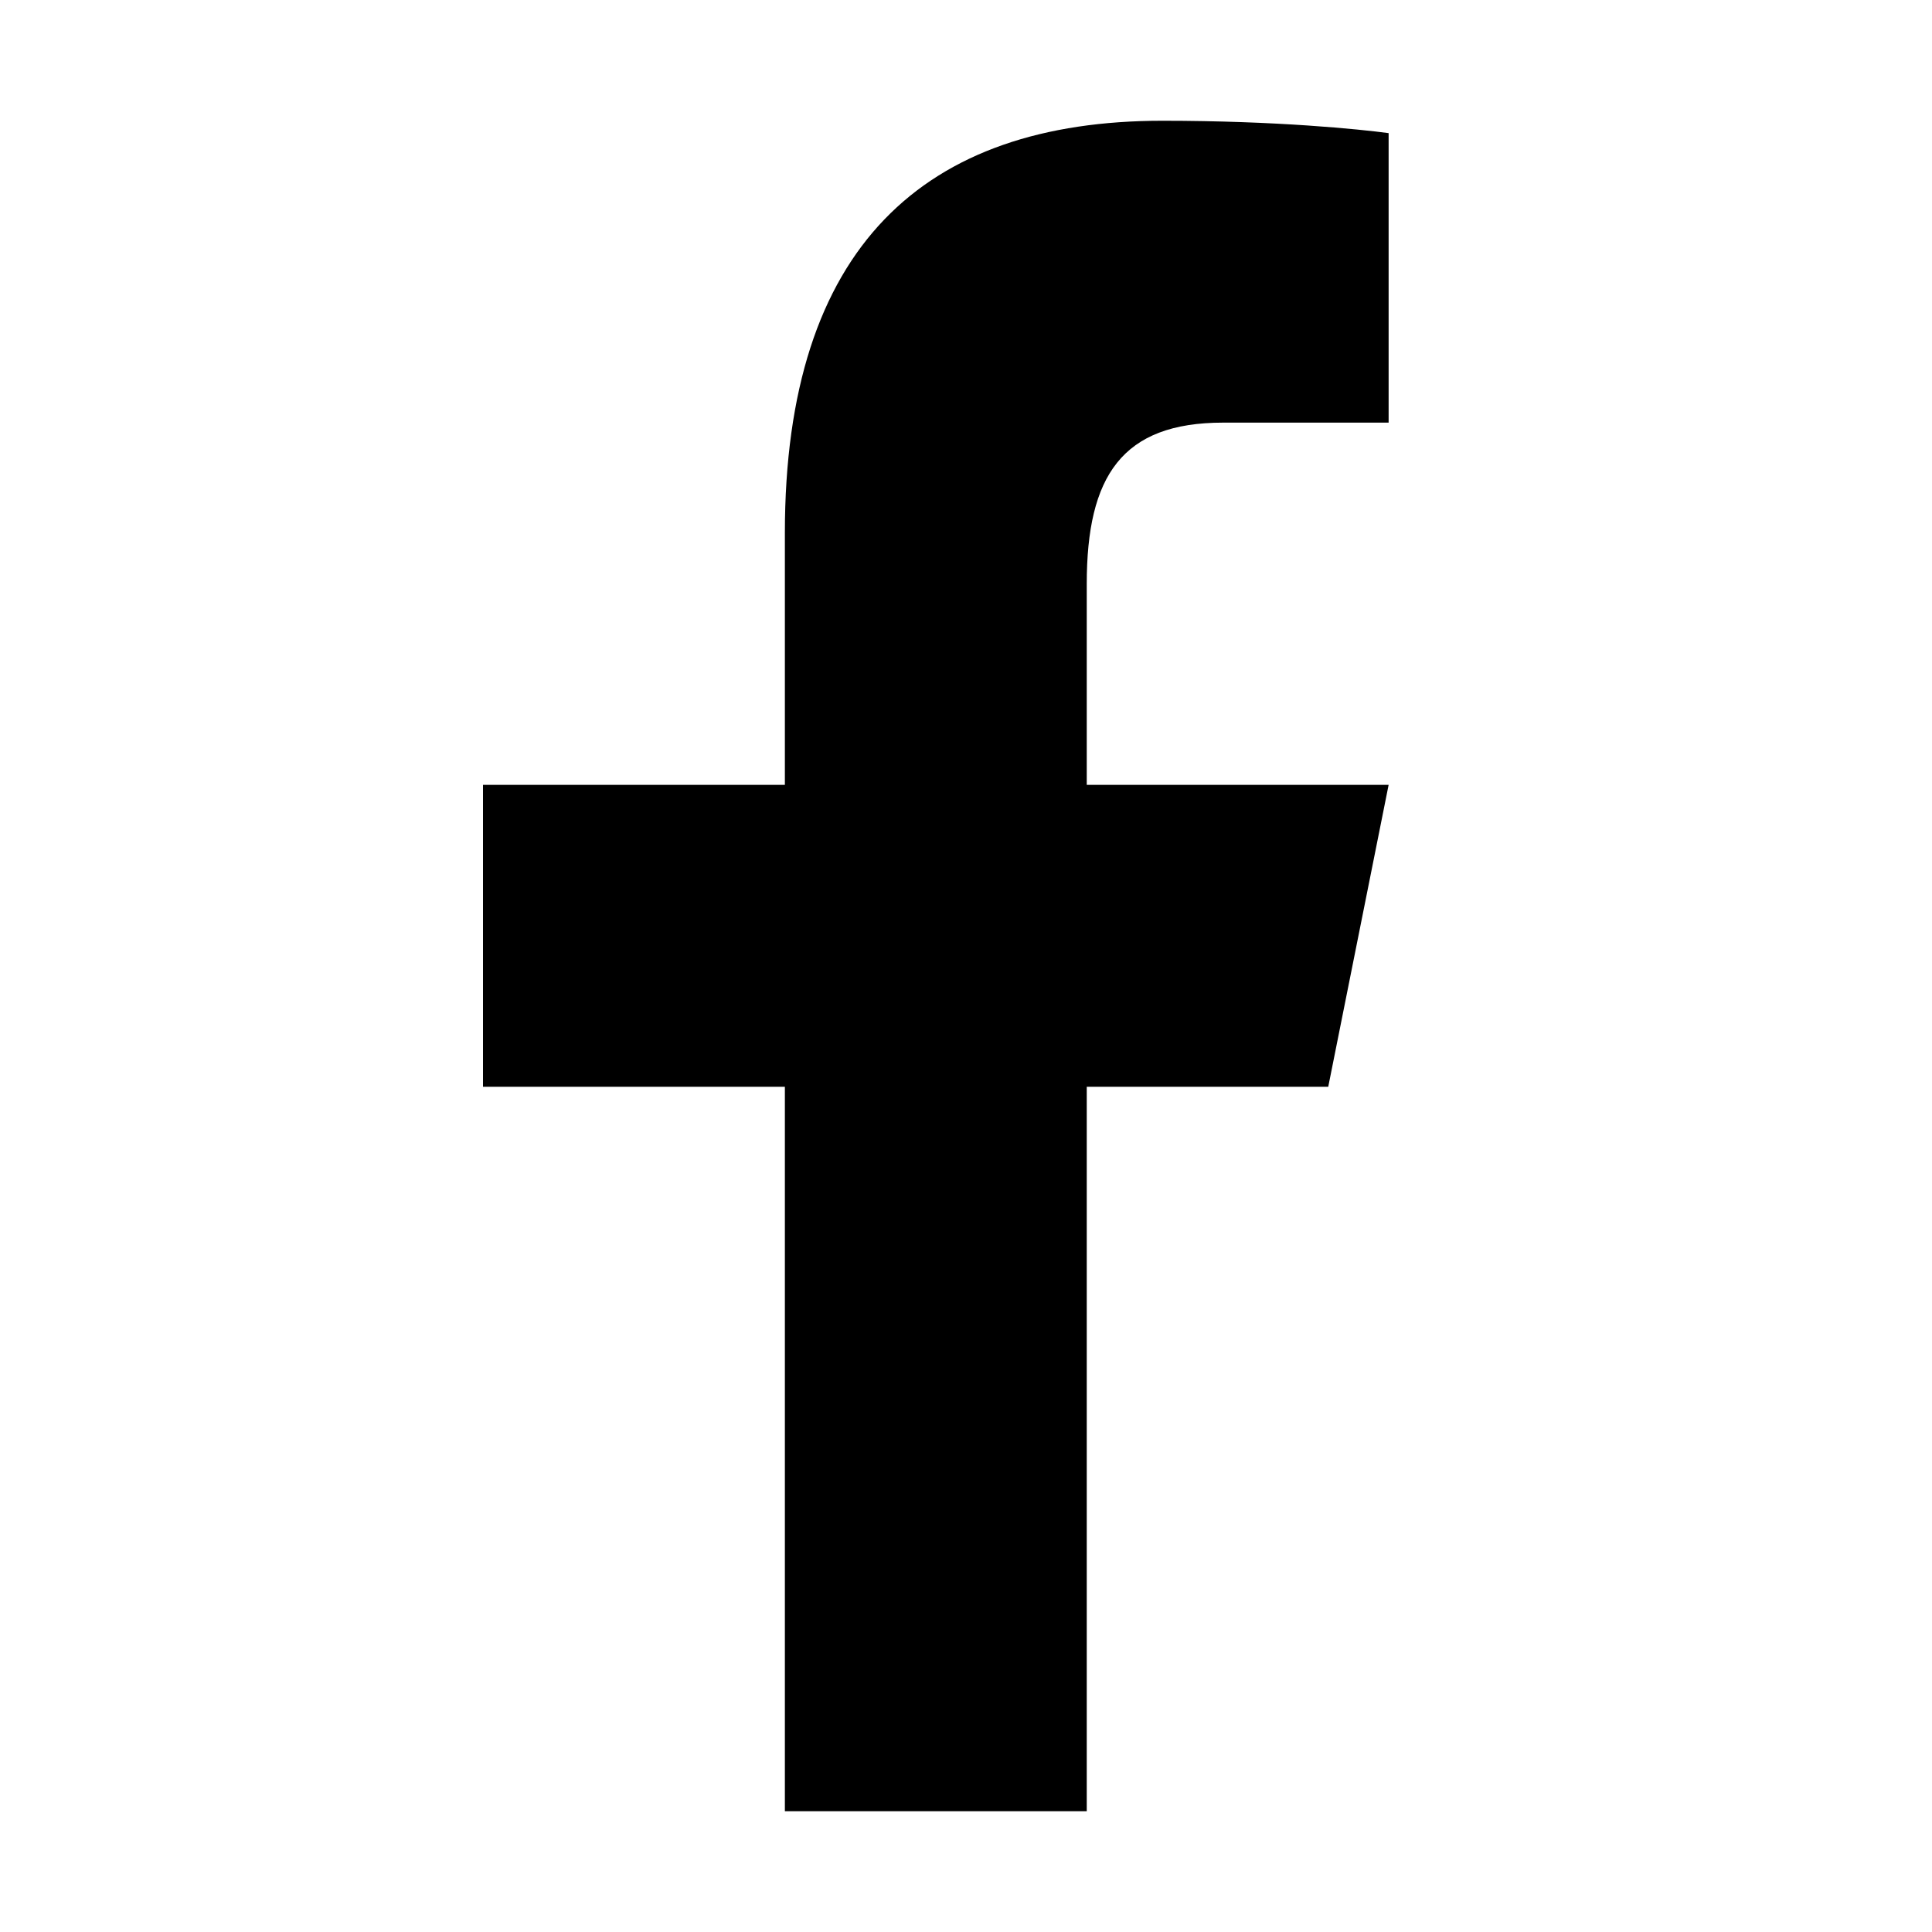
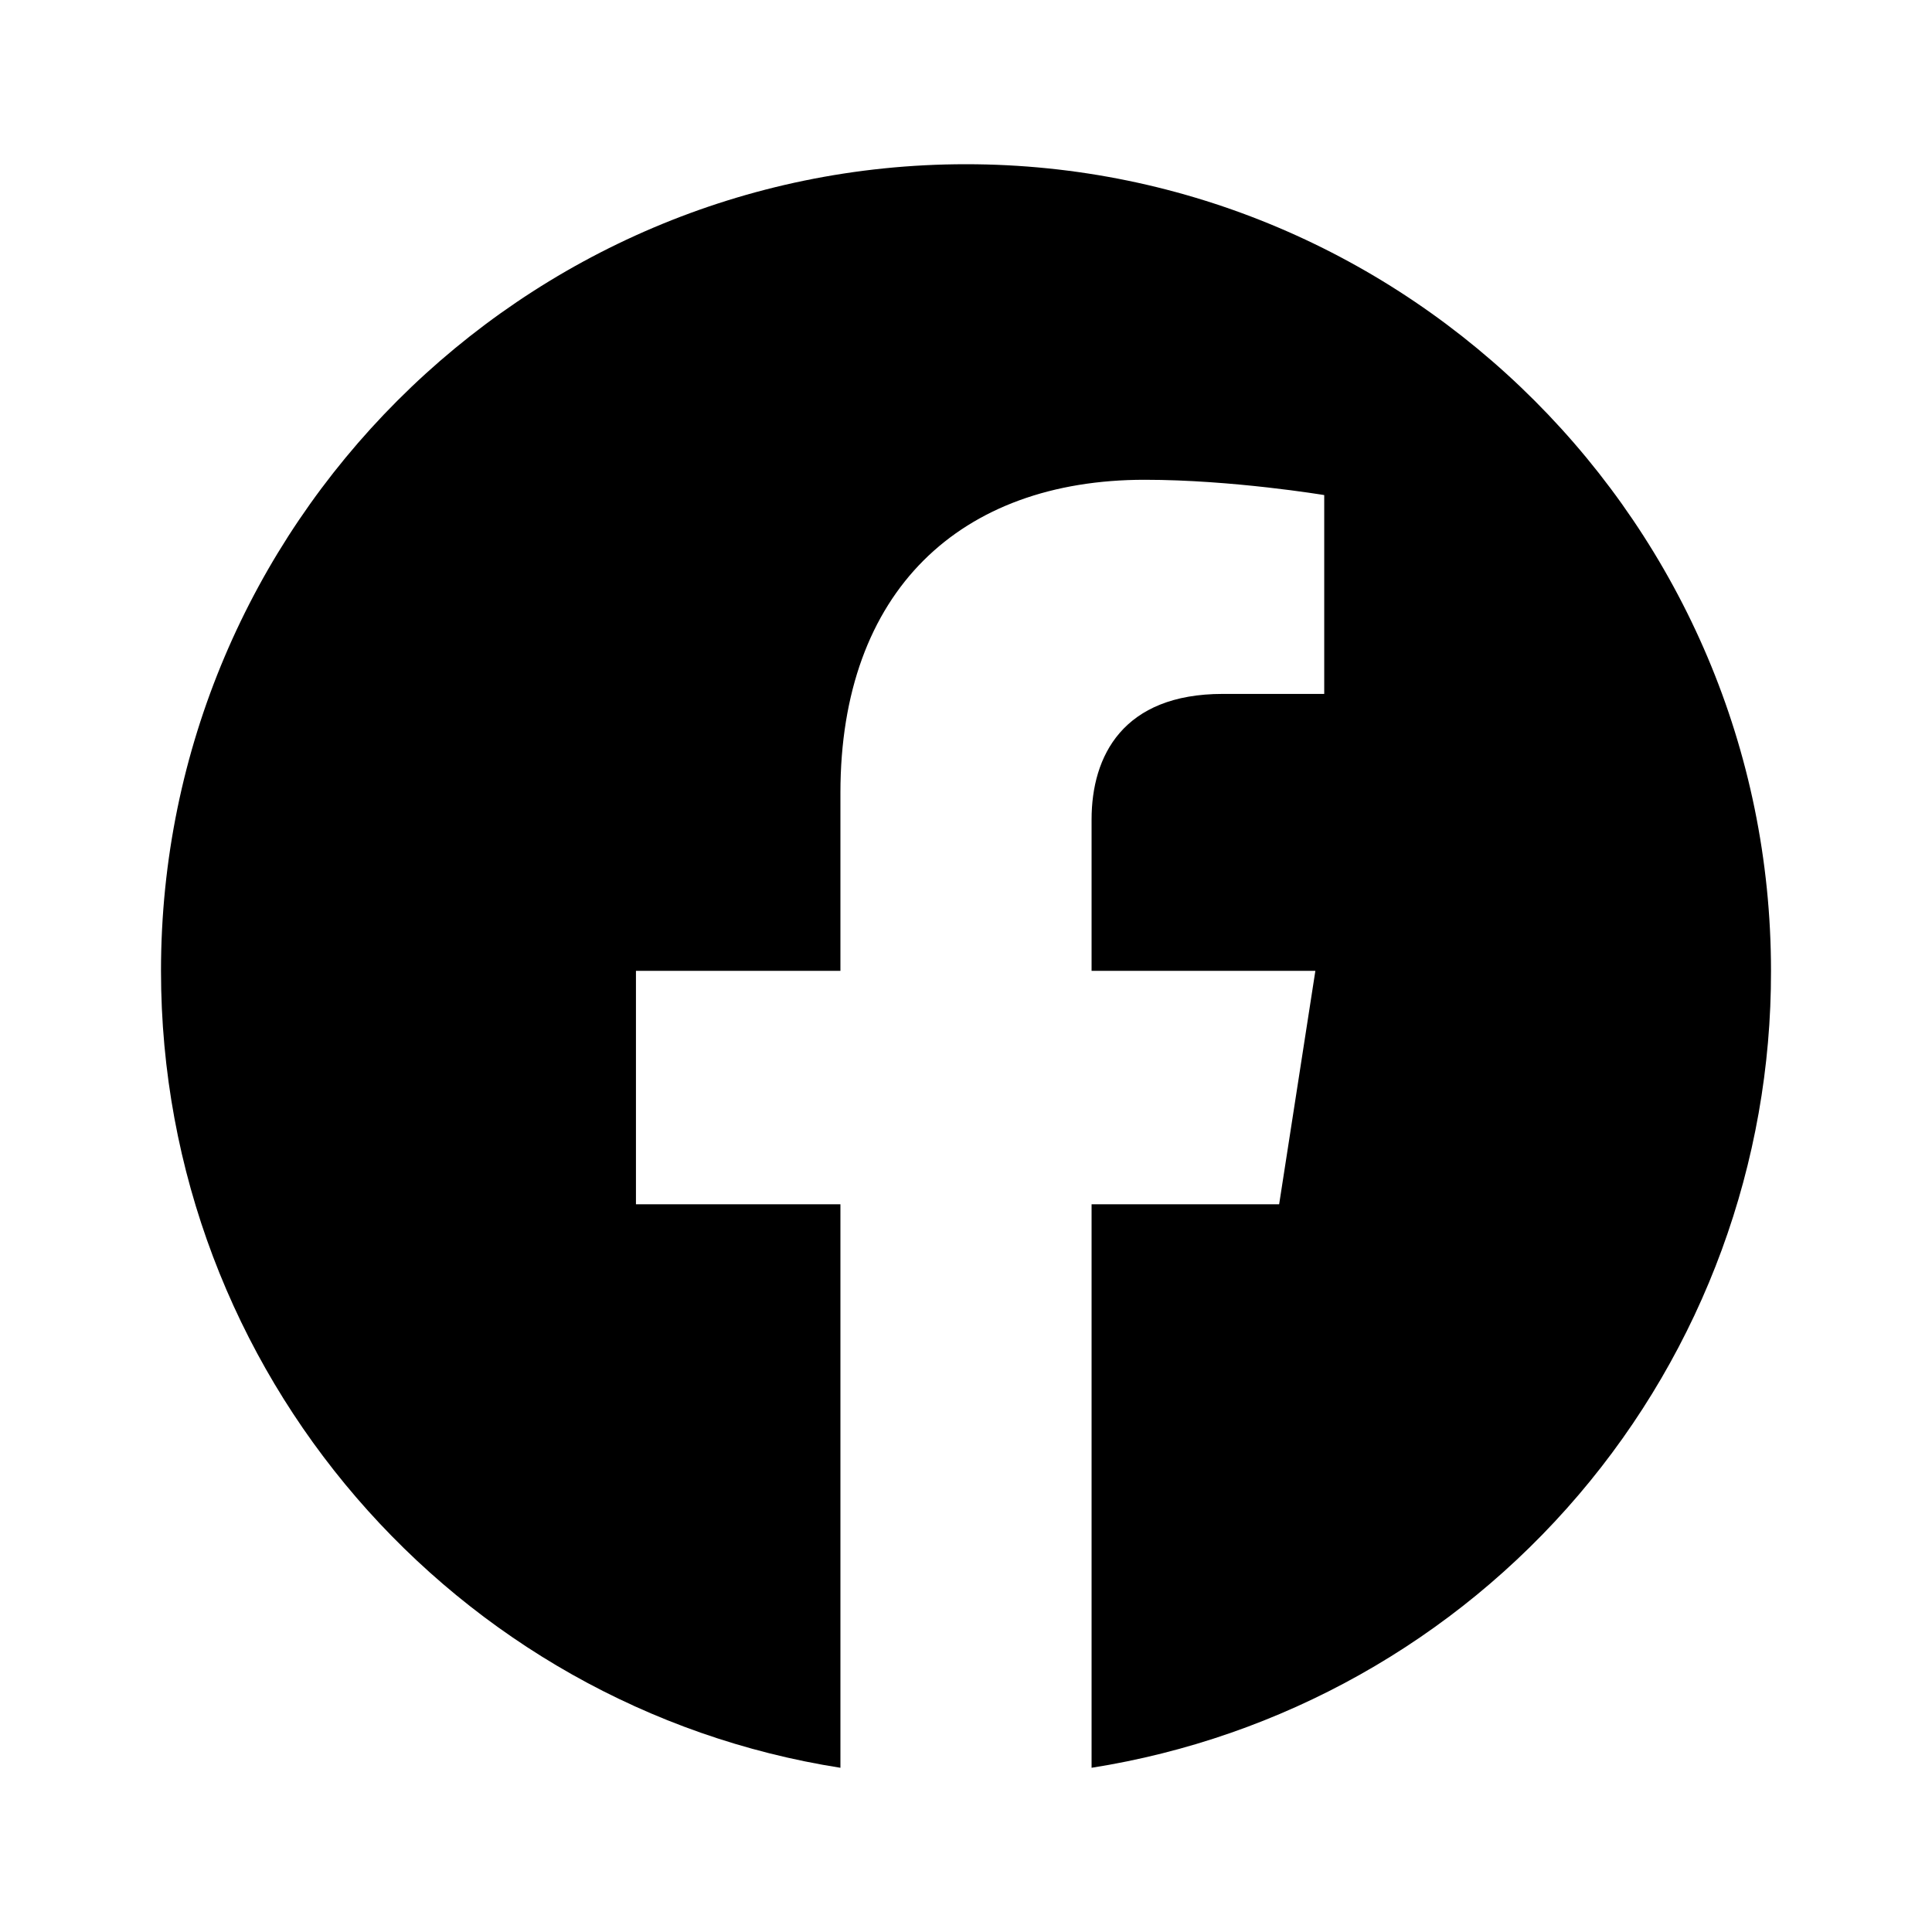
- <svg xmlns="http://www.w3.org/2000/svg" viewBox="0 0 32 32" width="32px" height="32px">
-   <path d="M 19.254 2 C 15.312 2 13 4.082 13 8.826 L 13 13 L 8 13 L 8 18 L 13 18 L 13 30 L 18 30 L 18 18 L 22 18 L 23 13 L 18 13 L 18 9.672 C 18 7.885 18.583 7 20.26 7 L 23 7 L 23 2.205 C 22.526 2.141 21.145 2 19.254 2 z" />
+ <svg xmlns="http://www.w3.org/2000/svg" width="800px" height="800px" viewBox="0 0 24 24">
+   <path d="M12 2.04C6.5 2.04 2 6.53 2 12.06C2 17.06 5.66 21.21 10.44 21.96V14.96H7.9V12.06H10.44V9.85C10.44 7.34 11.93 5.96 14.22 5.96C15.31 5.96 16.45 6.15 16.45 6.15V8.62H15.19C13.95 8.62 13.56 9.39 13.56 10.18V12.06H16.34L15.89 14.96H13.56V21.96C15.916 21.588 18.062 20.386 19.61 18.57C21.158 16.755 22.005 14.446 22 12.06C22 6.53 17.5 2.04 12 2.04Z" />
</svg>
